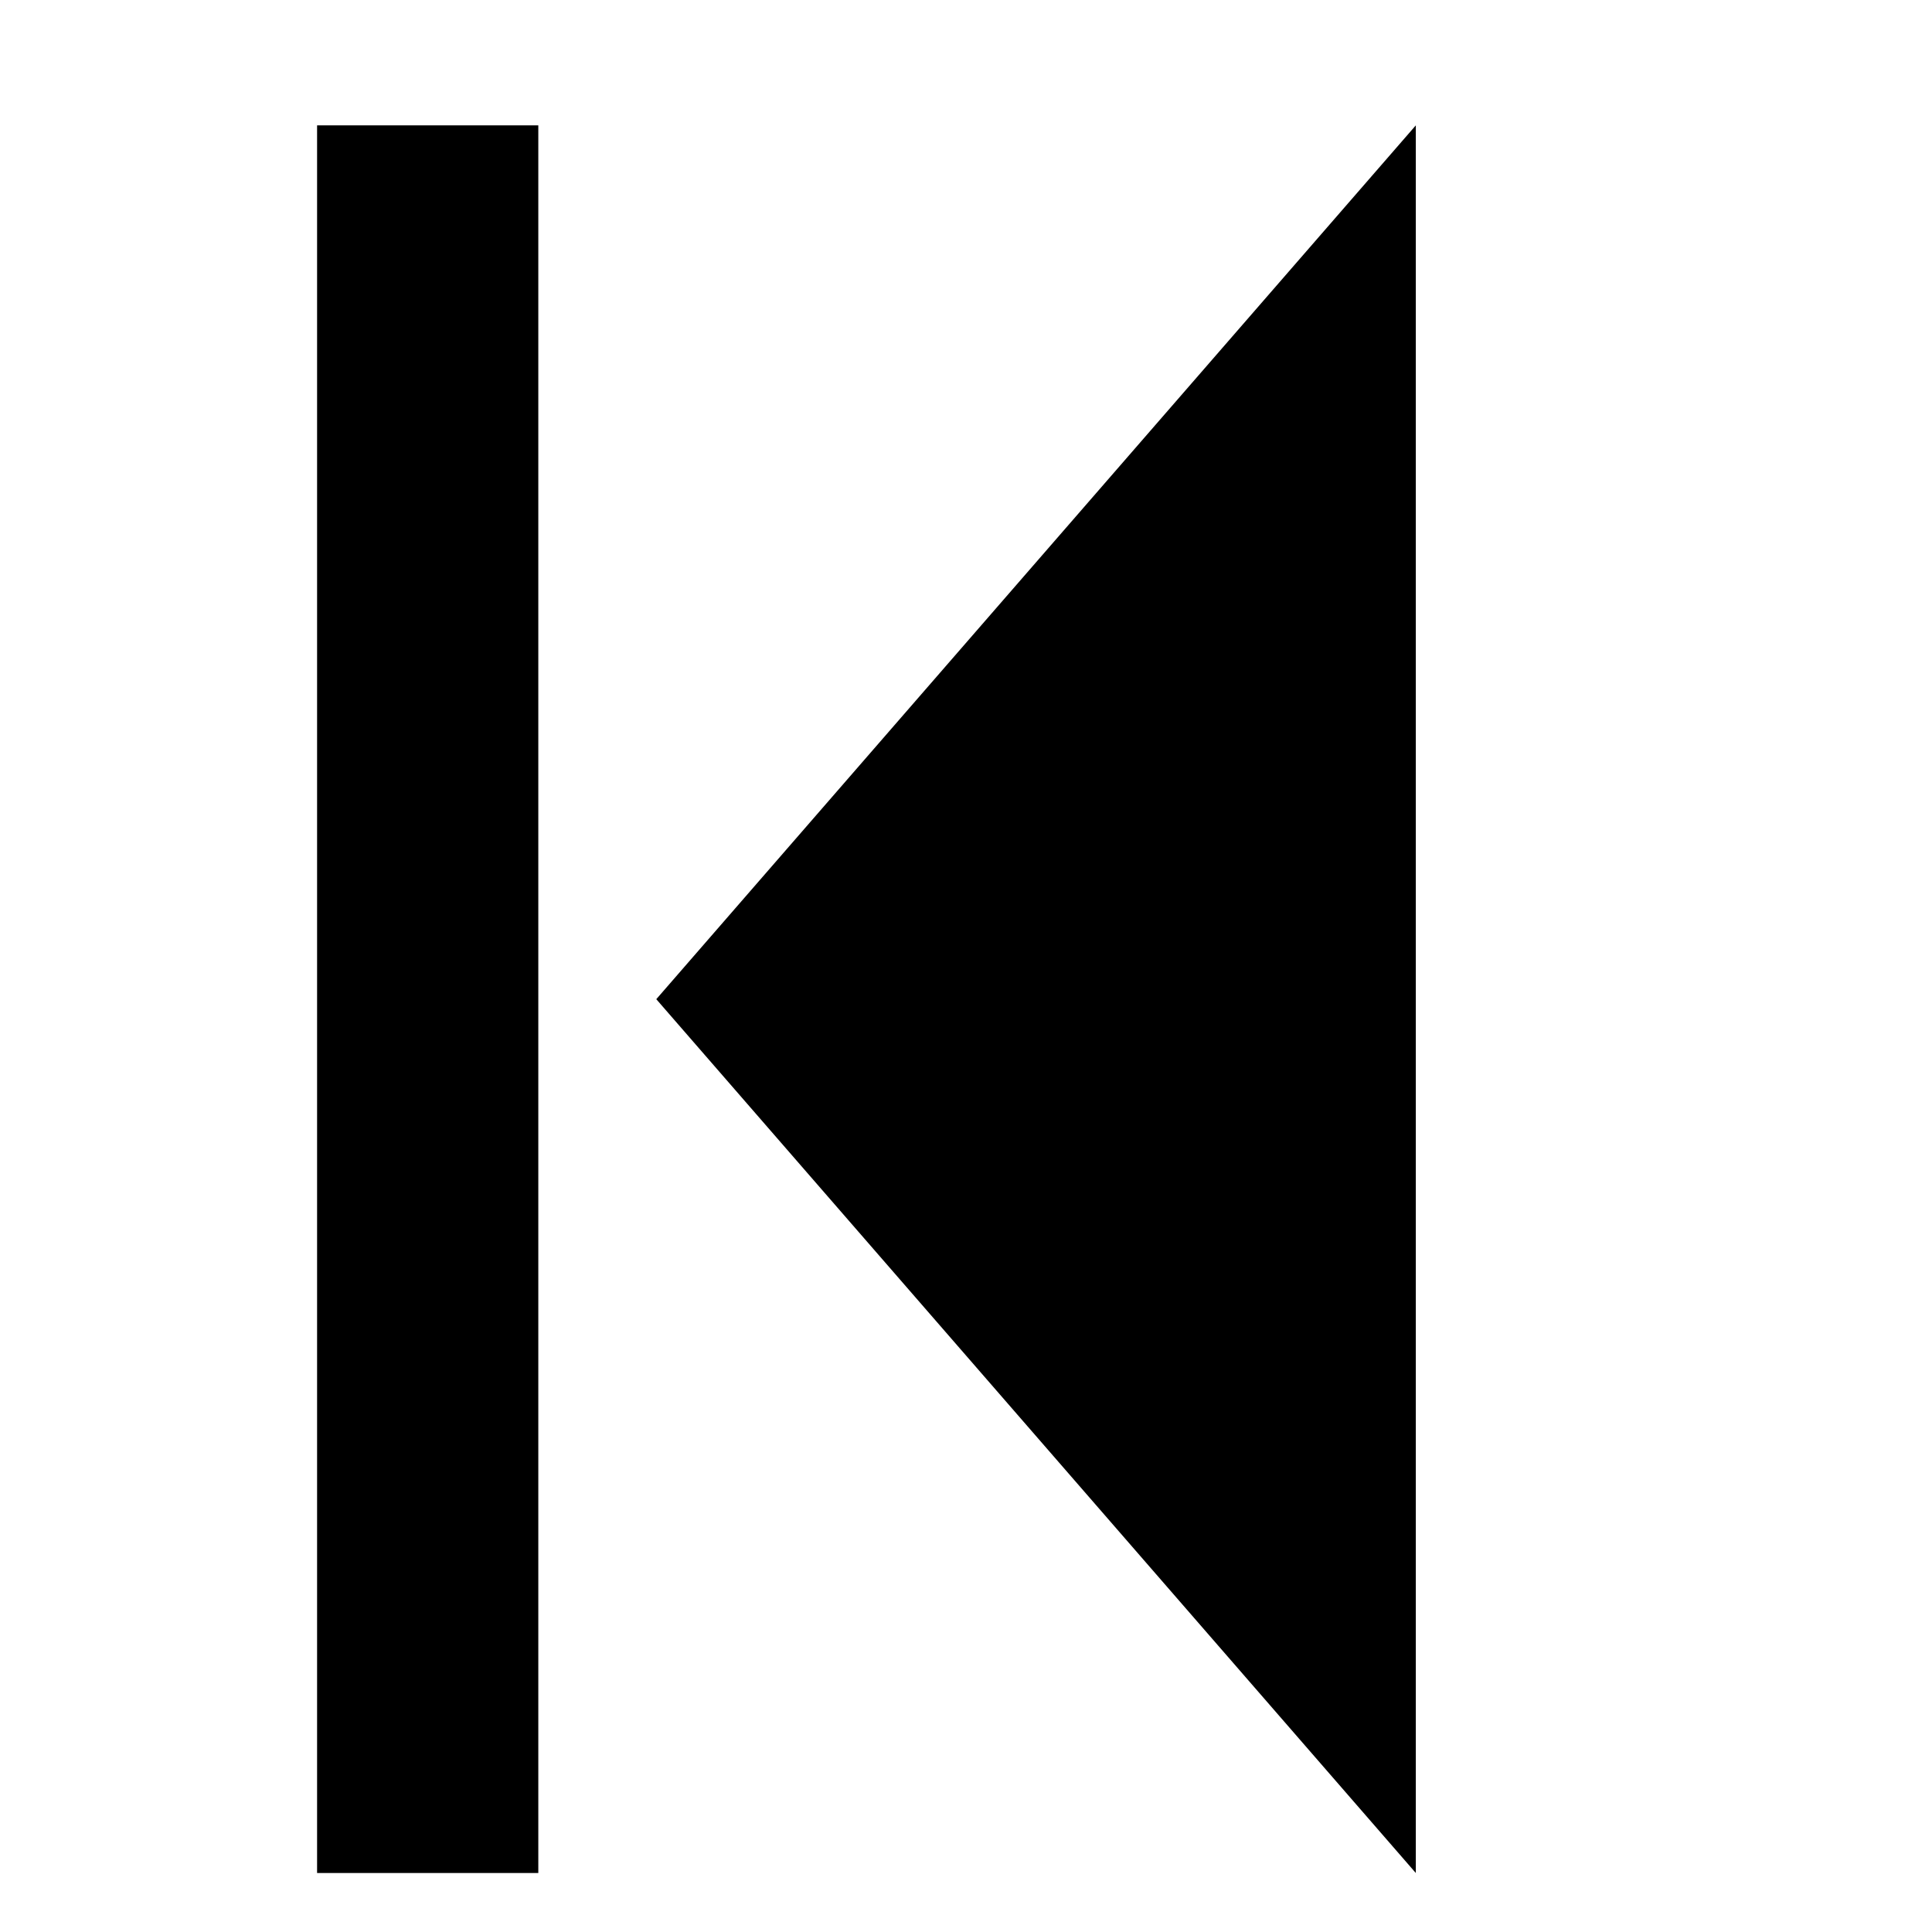
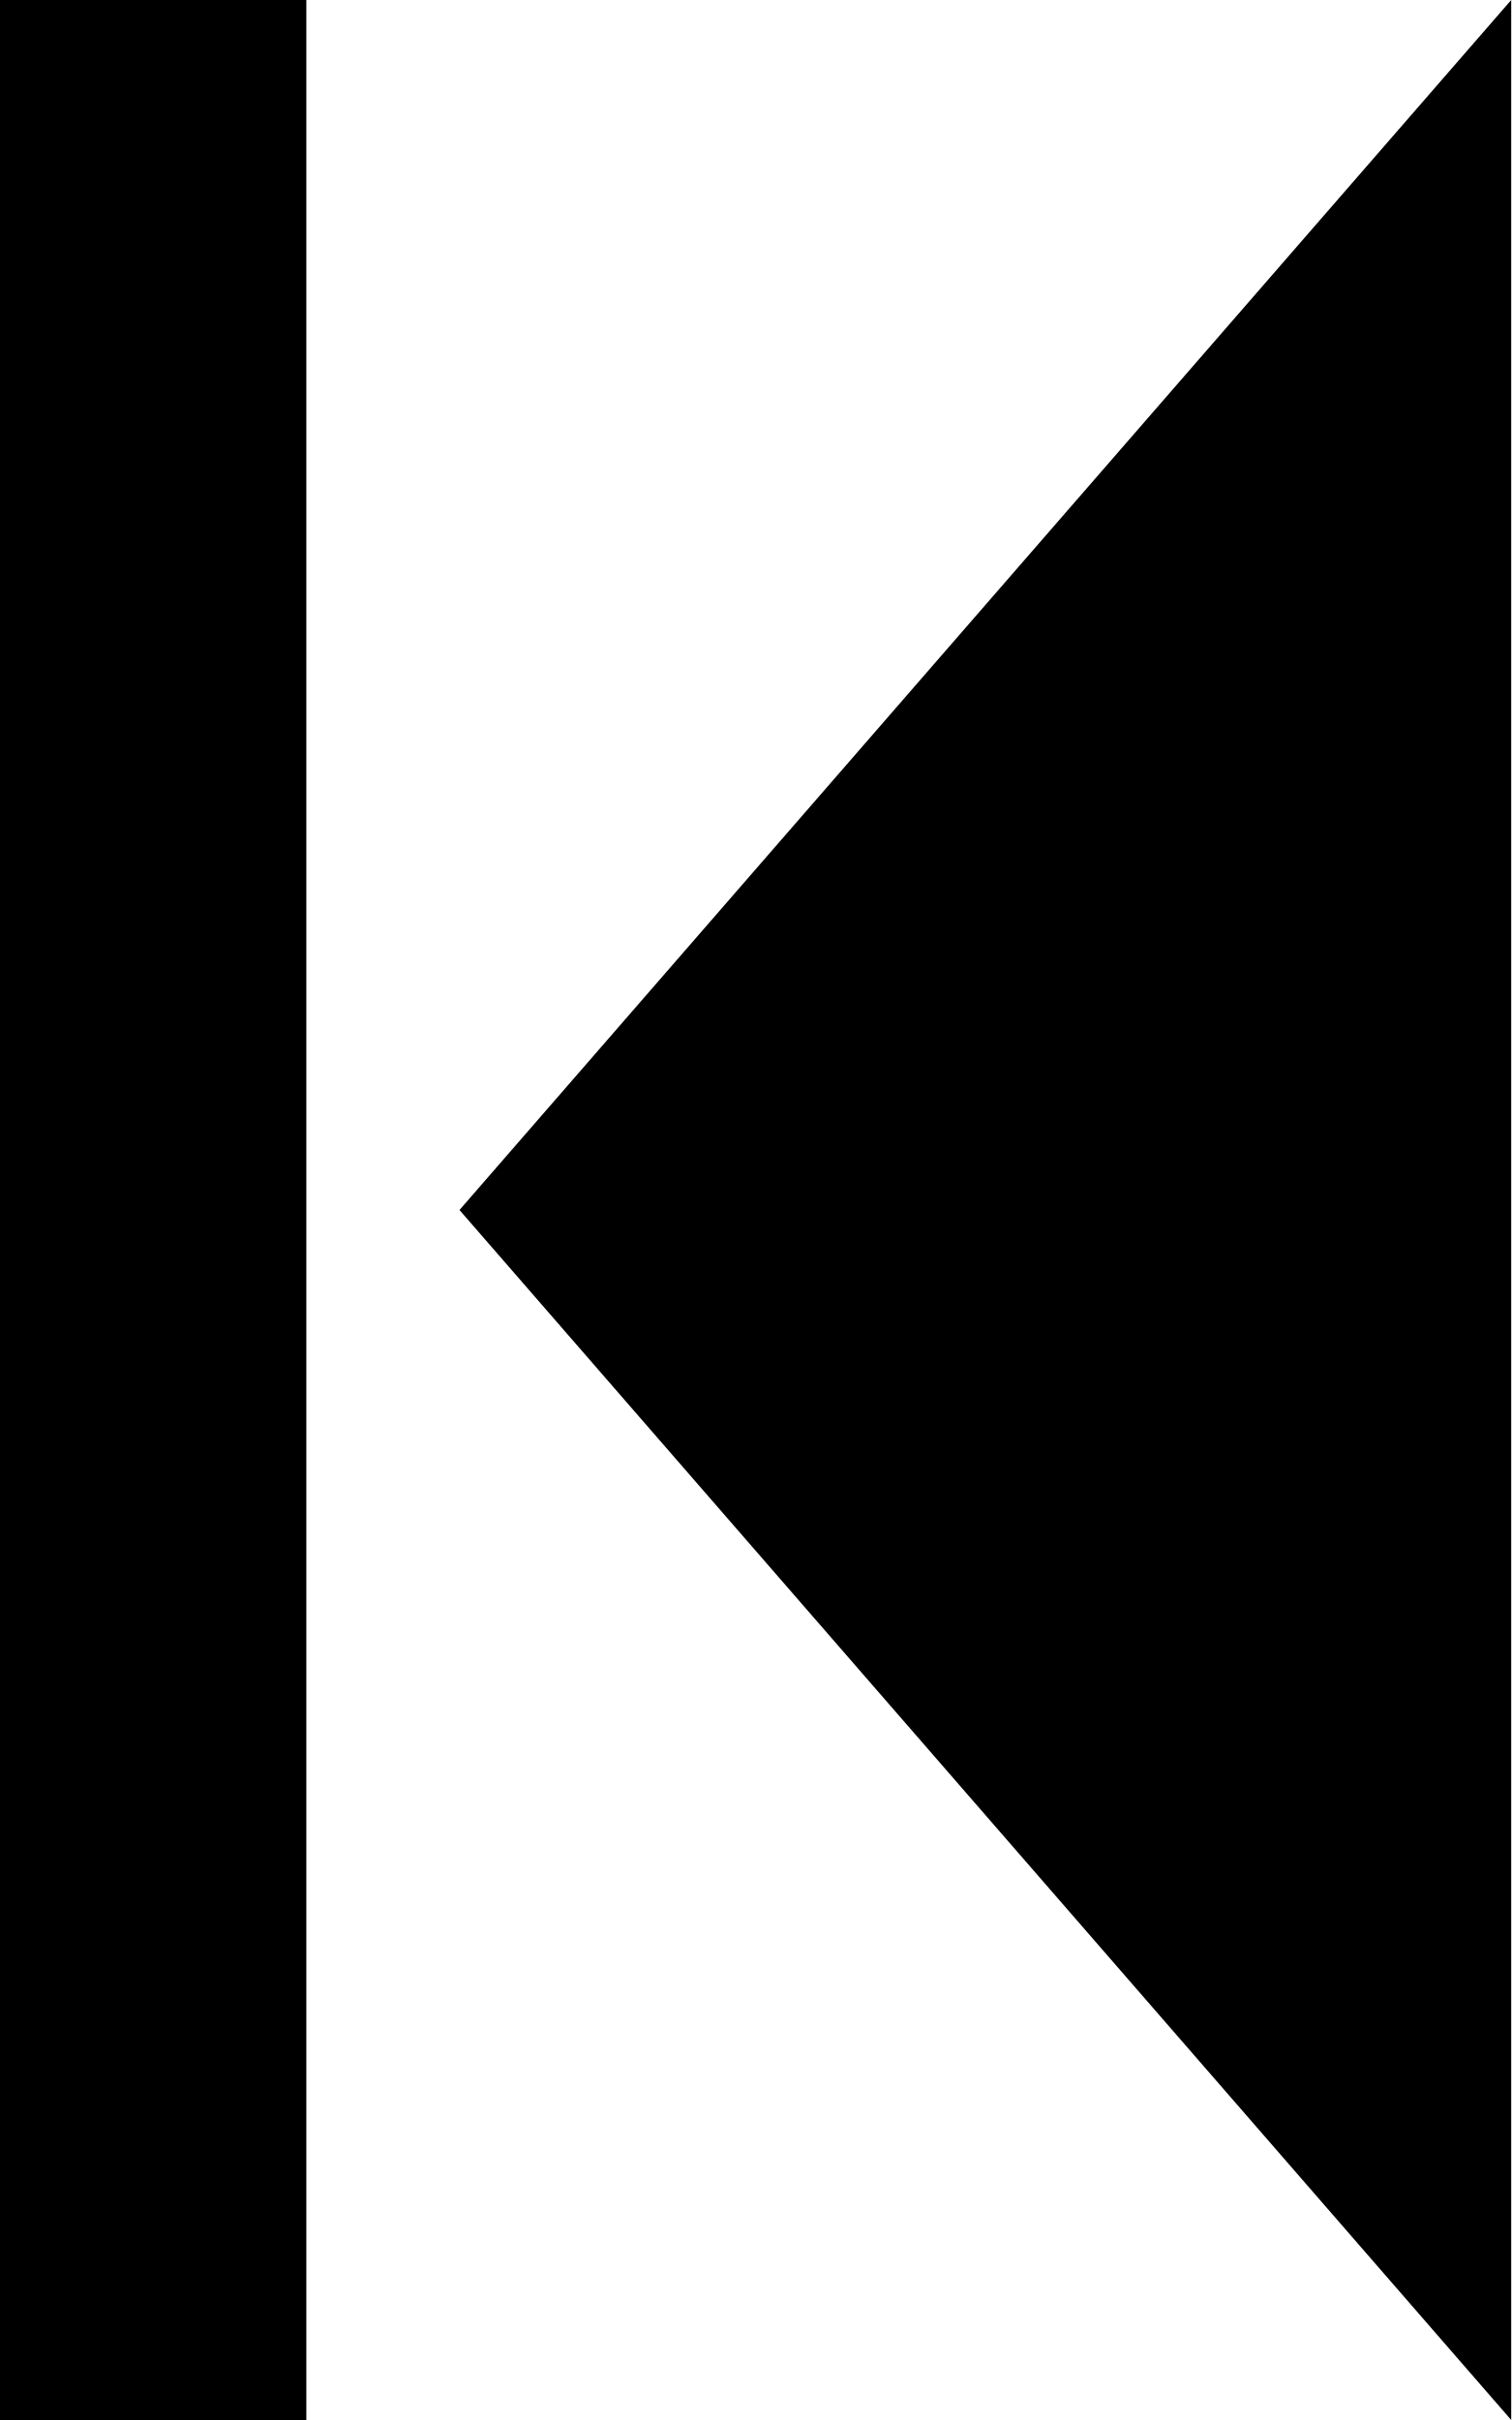
- <svg xmlns="http://www.w3.org/2000/svg" width="524" height="524" viewBox="0 0 524 524" fill="none">
-   <path d="M178 271L384 34V508L178 271Z" fill="black" />
-   <rect x="86" y="34" width="60" height="474" fill="black" />
+ <svg xmlns="http://www.w3.org/2000/svg" width="296" height="474" viewBox="0 0 296 474" fill="none">
+   <path d="M90 237L296 0V474L90 237Z" fill="black" />
+   <rect width="60" height="474" fill="black" />
</svg>
